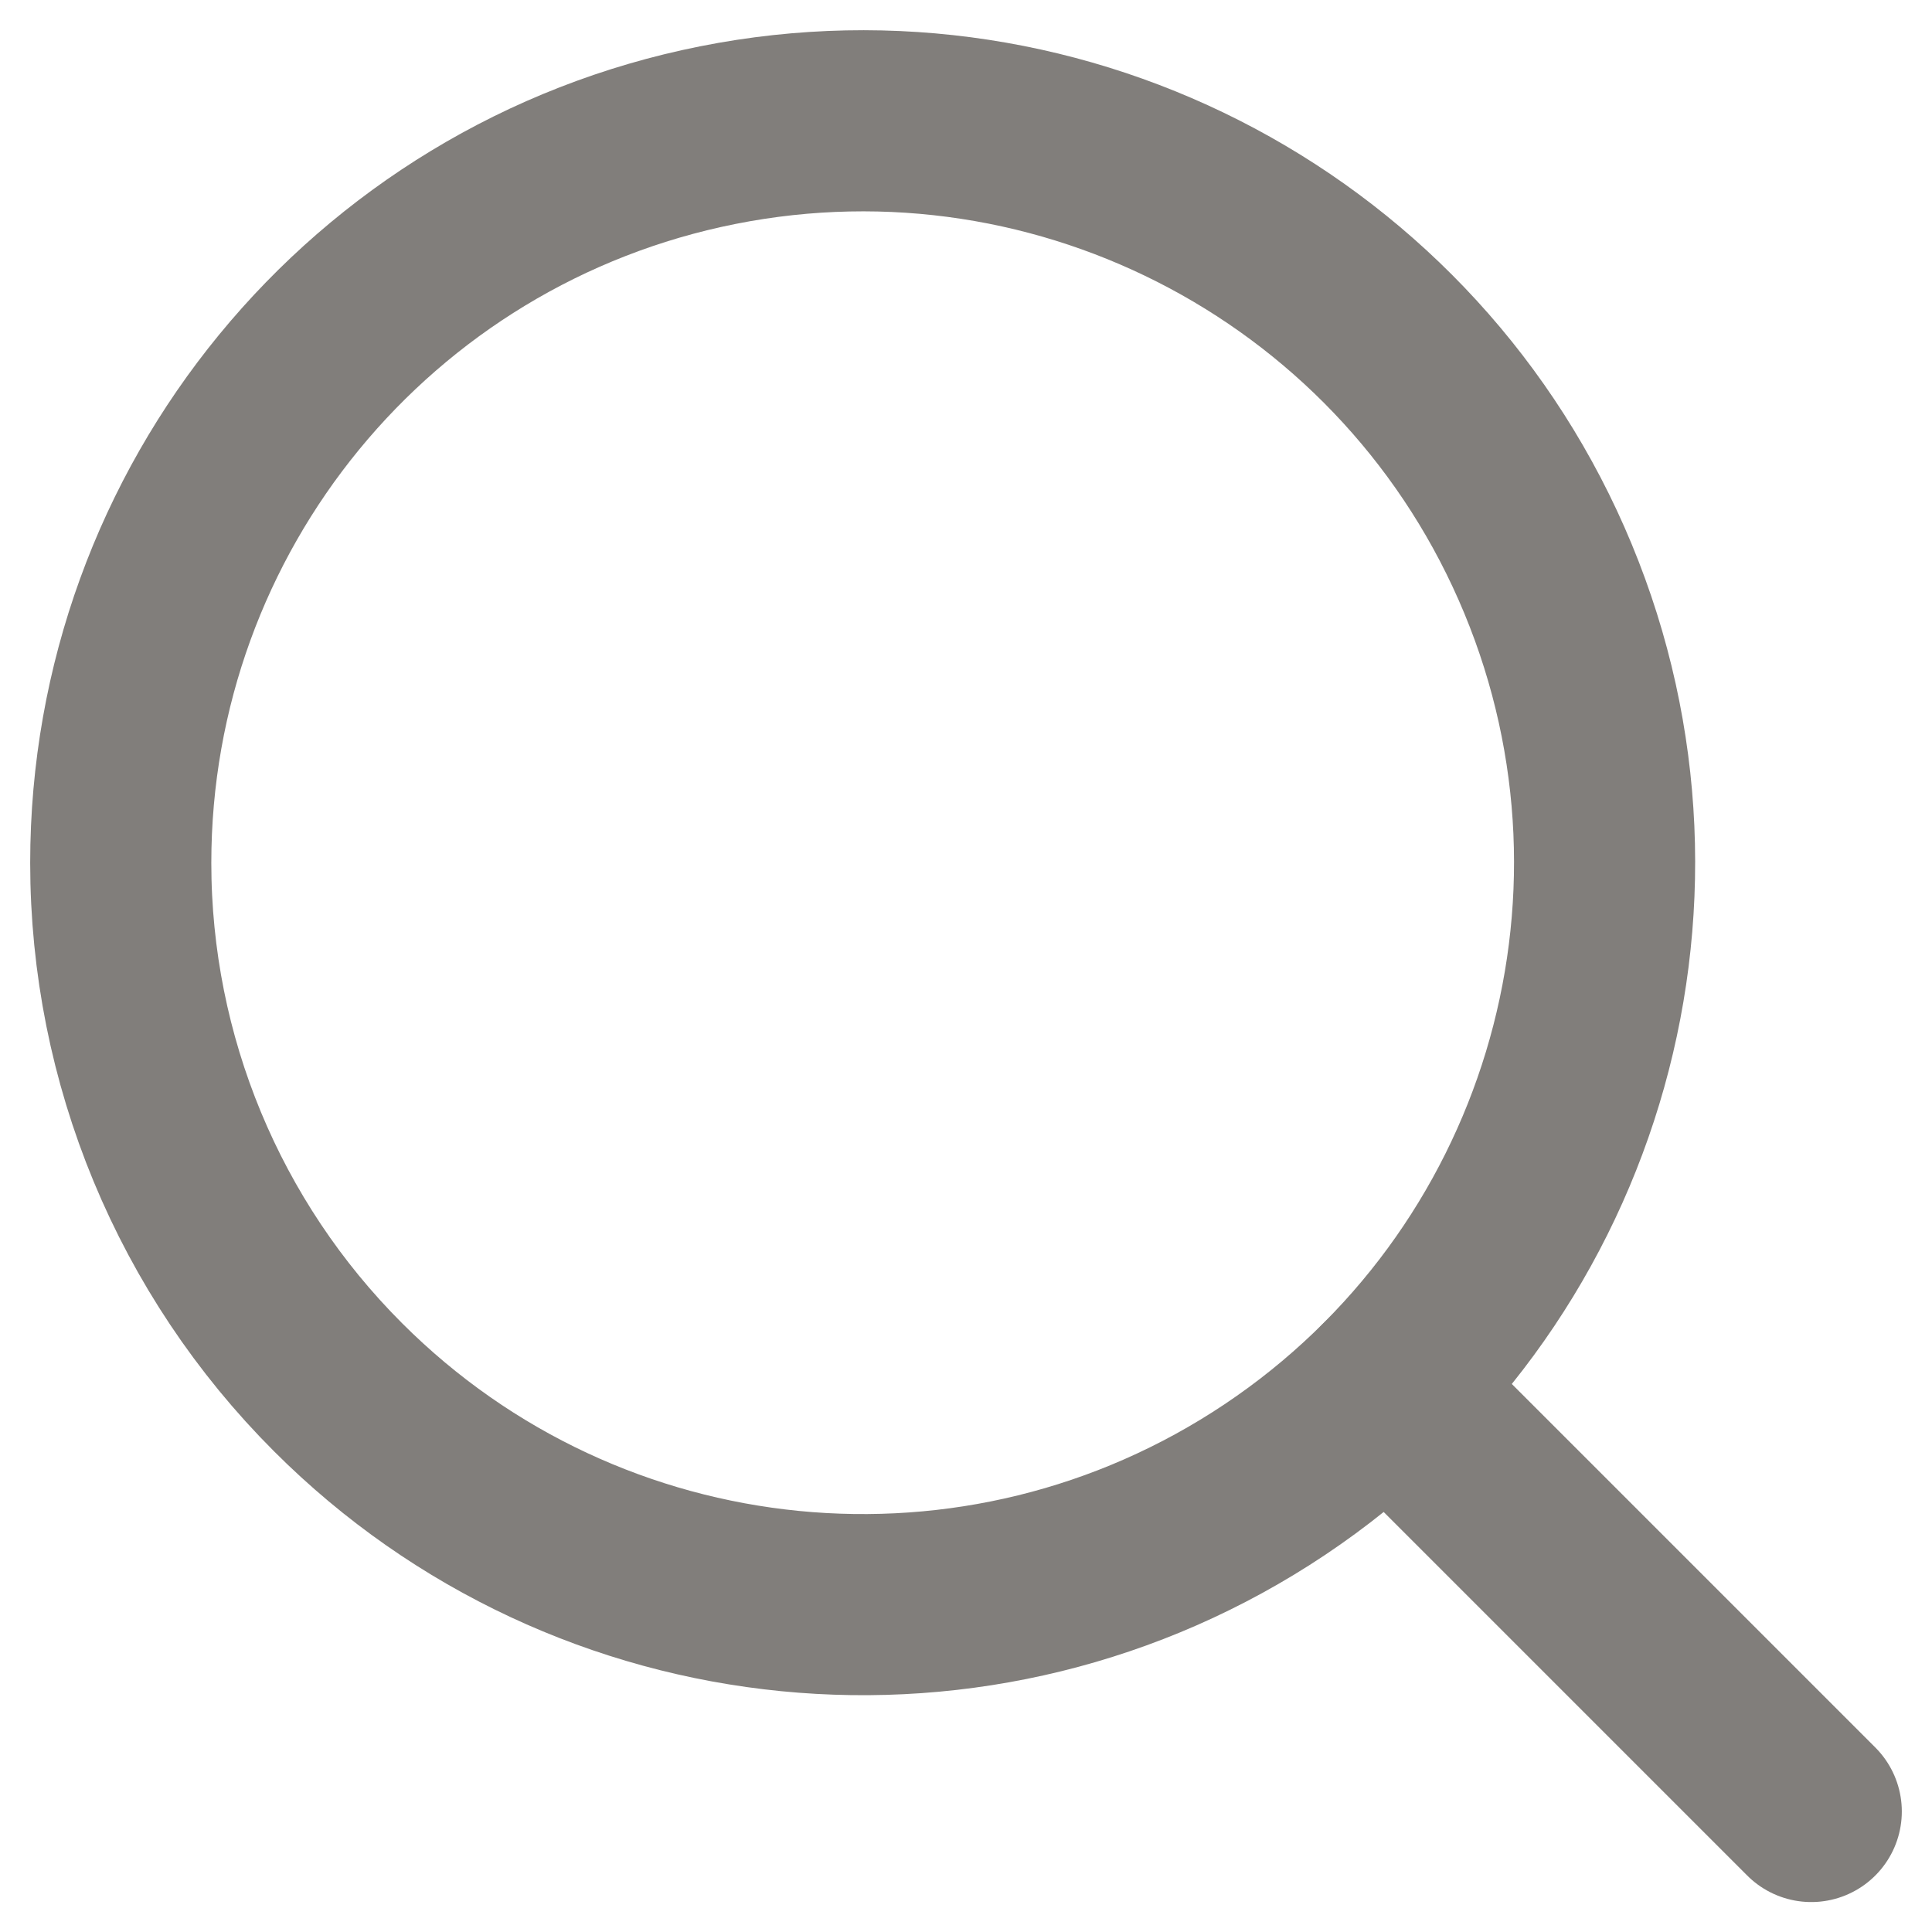
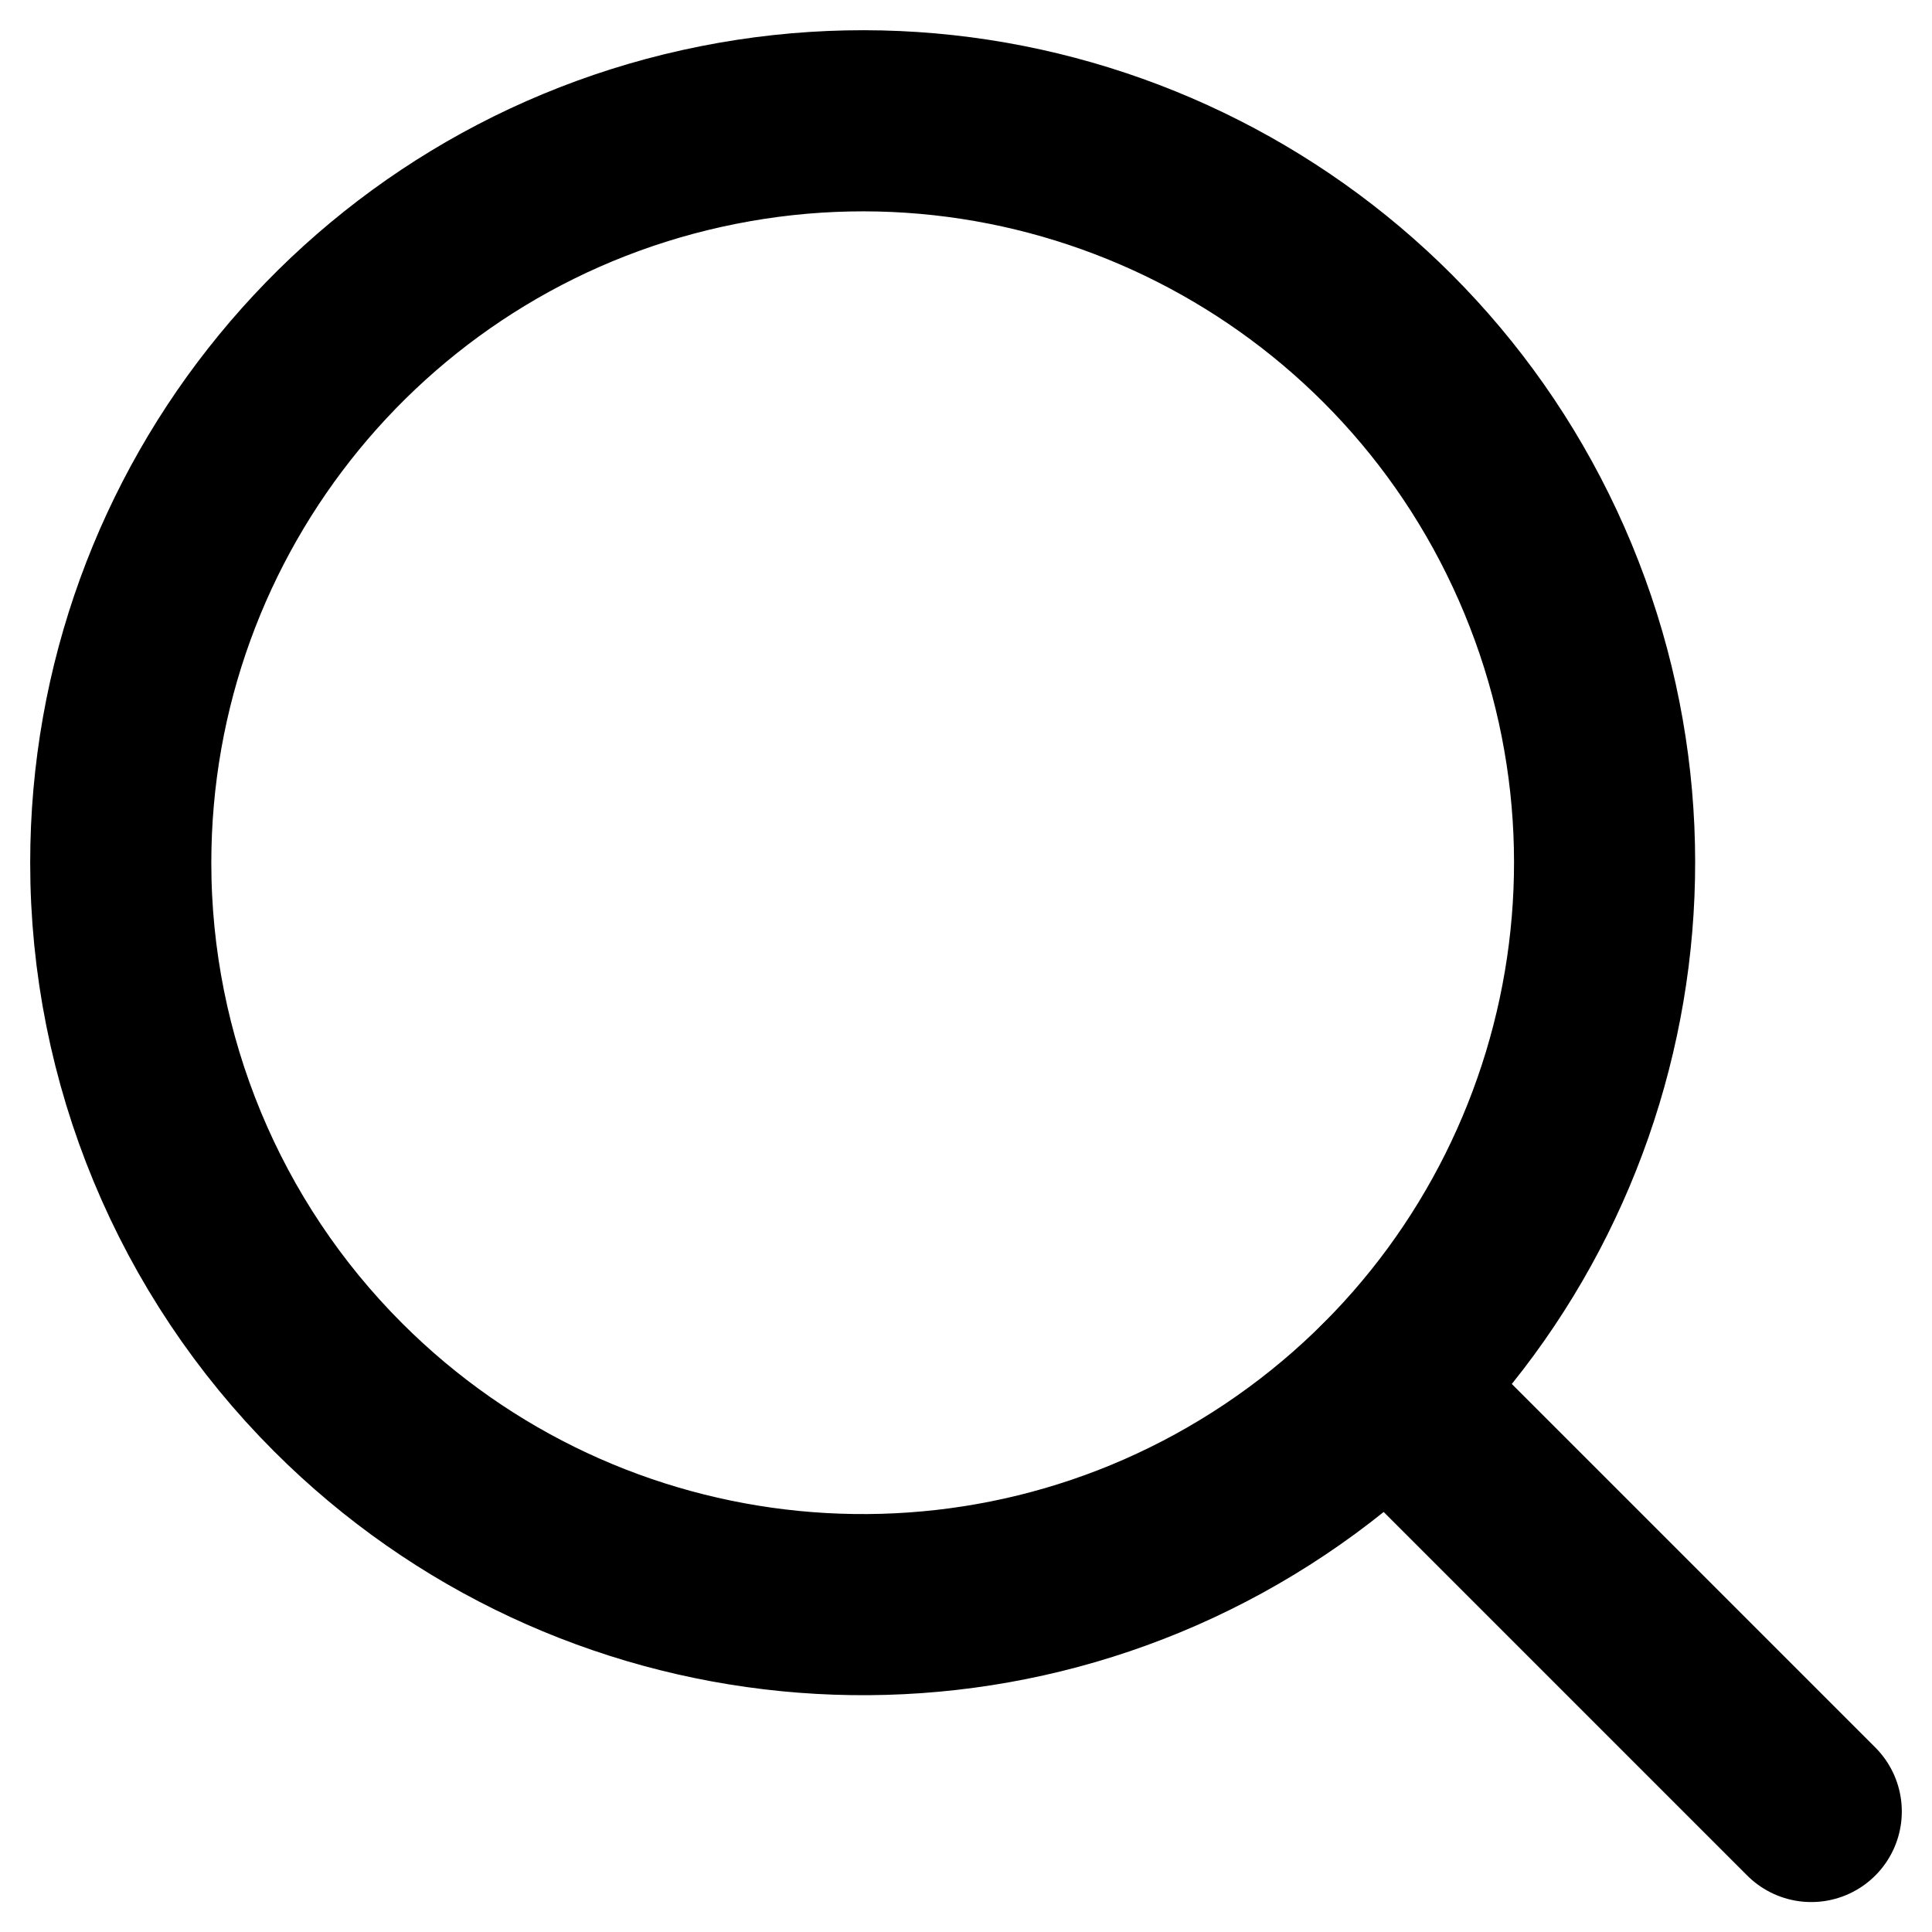
<svg xmlns="http://www.w3.org/2000/svg" width="16" height="16" viewBox="0 0 16 16" fill="none">
-   <path fill-rule="evenodd" clip-rule="evenodd" d="M1 7.146C1 4.214 3.07 1.691 5.945 1.119C8.819 0.547 11.698 2.085 12.82 4.793C13.942 7.501 12.995 10.624 10.558 12.253C8.121 13.882 4.873 13.562 2.8 11.489C1.648 10.338 1 8.775 1 7.146Z" stroke="#817E7B" stroke-width="1.5" stroke-linecap="round" stroke-linejoin="round" />
-   <path d="M11.489 11.491L15 15.002" stroke="#817E7B" stroke-width="1.5" stroke-linecap="round" stroke-linejoin="round" />
+   <path fill-rule="evenodd" clip-rule="evenodd" d="M1 7.146C1 4.214 3.07 1.691 5.945 1.119C8.819 0.547 11.698 2.085 12.82 4.793C13.942 7.501 12.995 10.624 10.558 12.253C8.121 13.882 4.873 13.562 2.8 11.489C1.648 10.338 1 8.775 1 7.146Z" stroke="currentColor" stroke-width="1.5" stroke-linecap="round" stroke-linejoin="round" />
+   <path d="M11.489 11.491L15 15.002" stroke="currentColor" stroke-width="1.5" stroke-linecap="round" stroke-linejoin="round" />
</svg>
